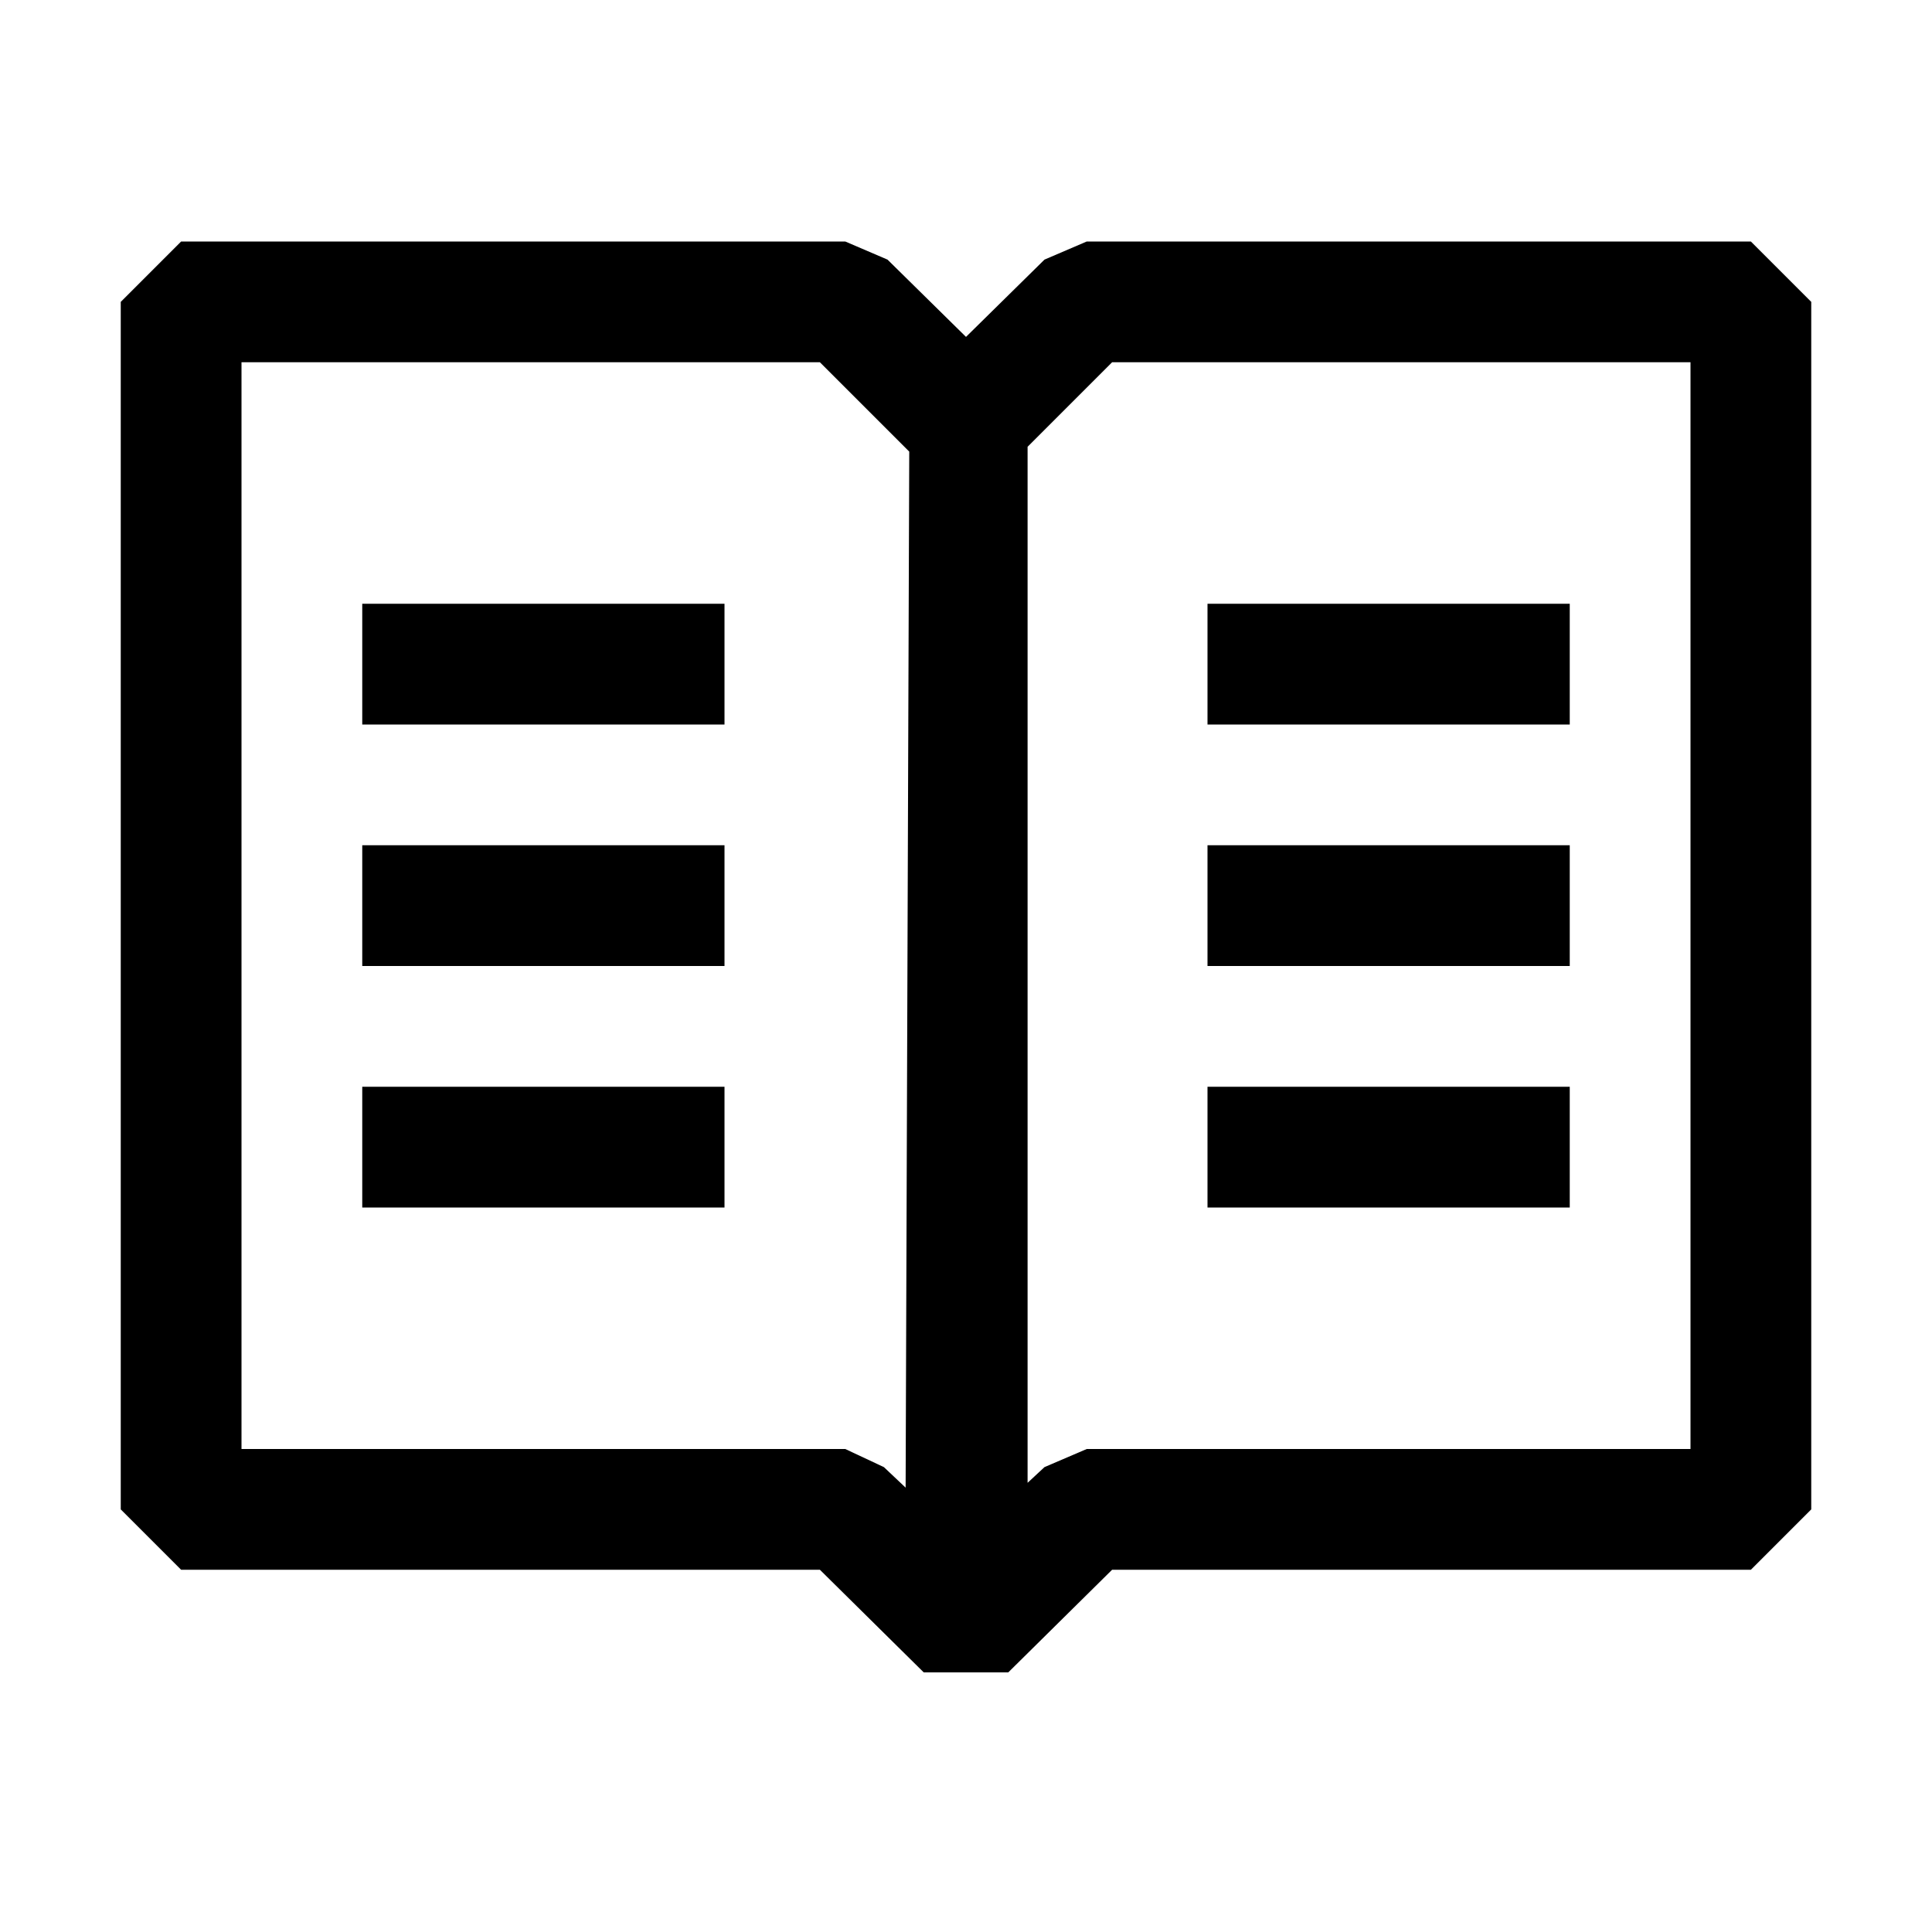
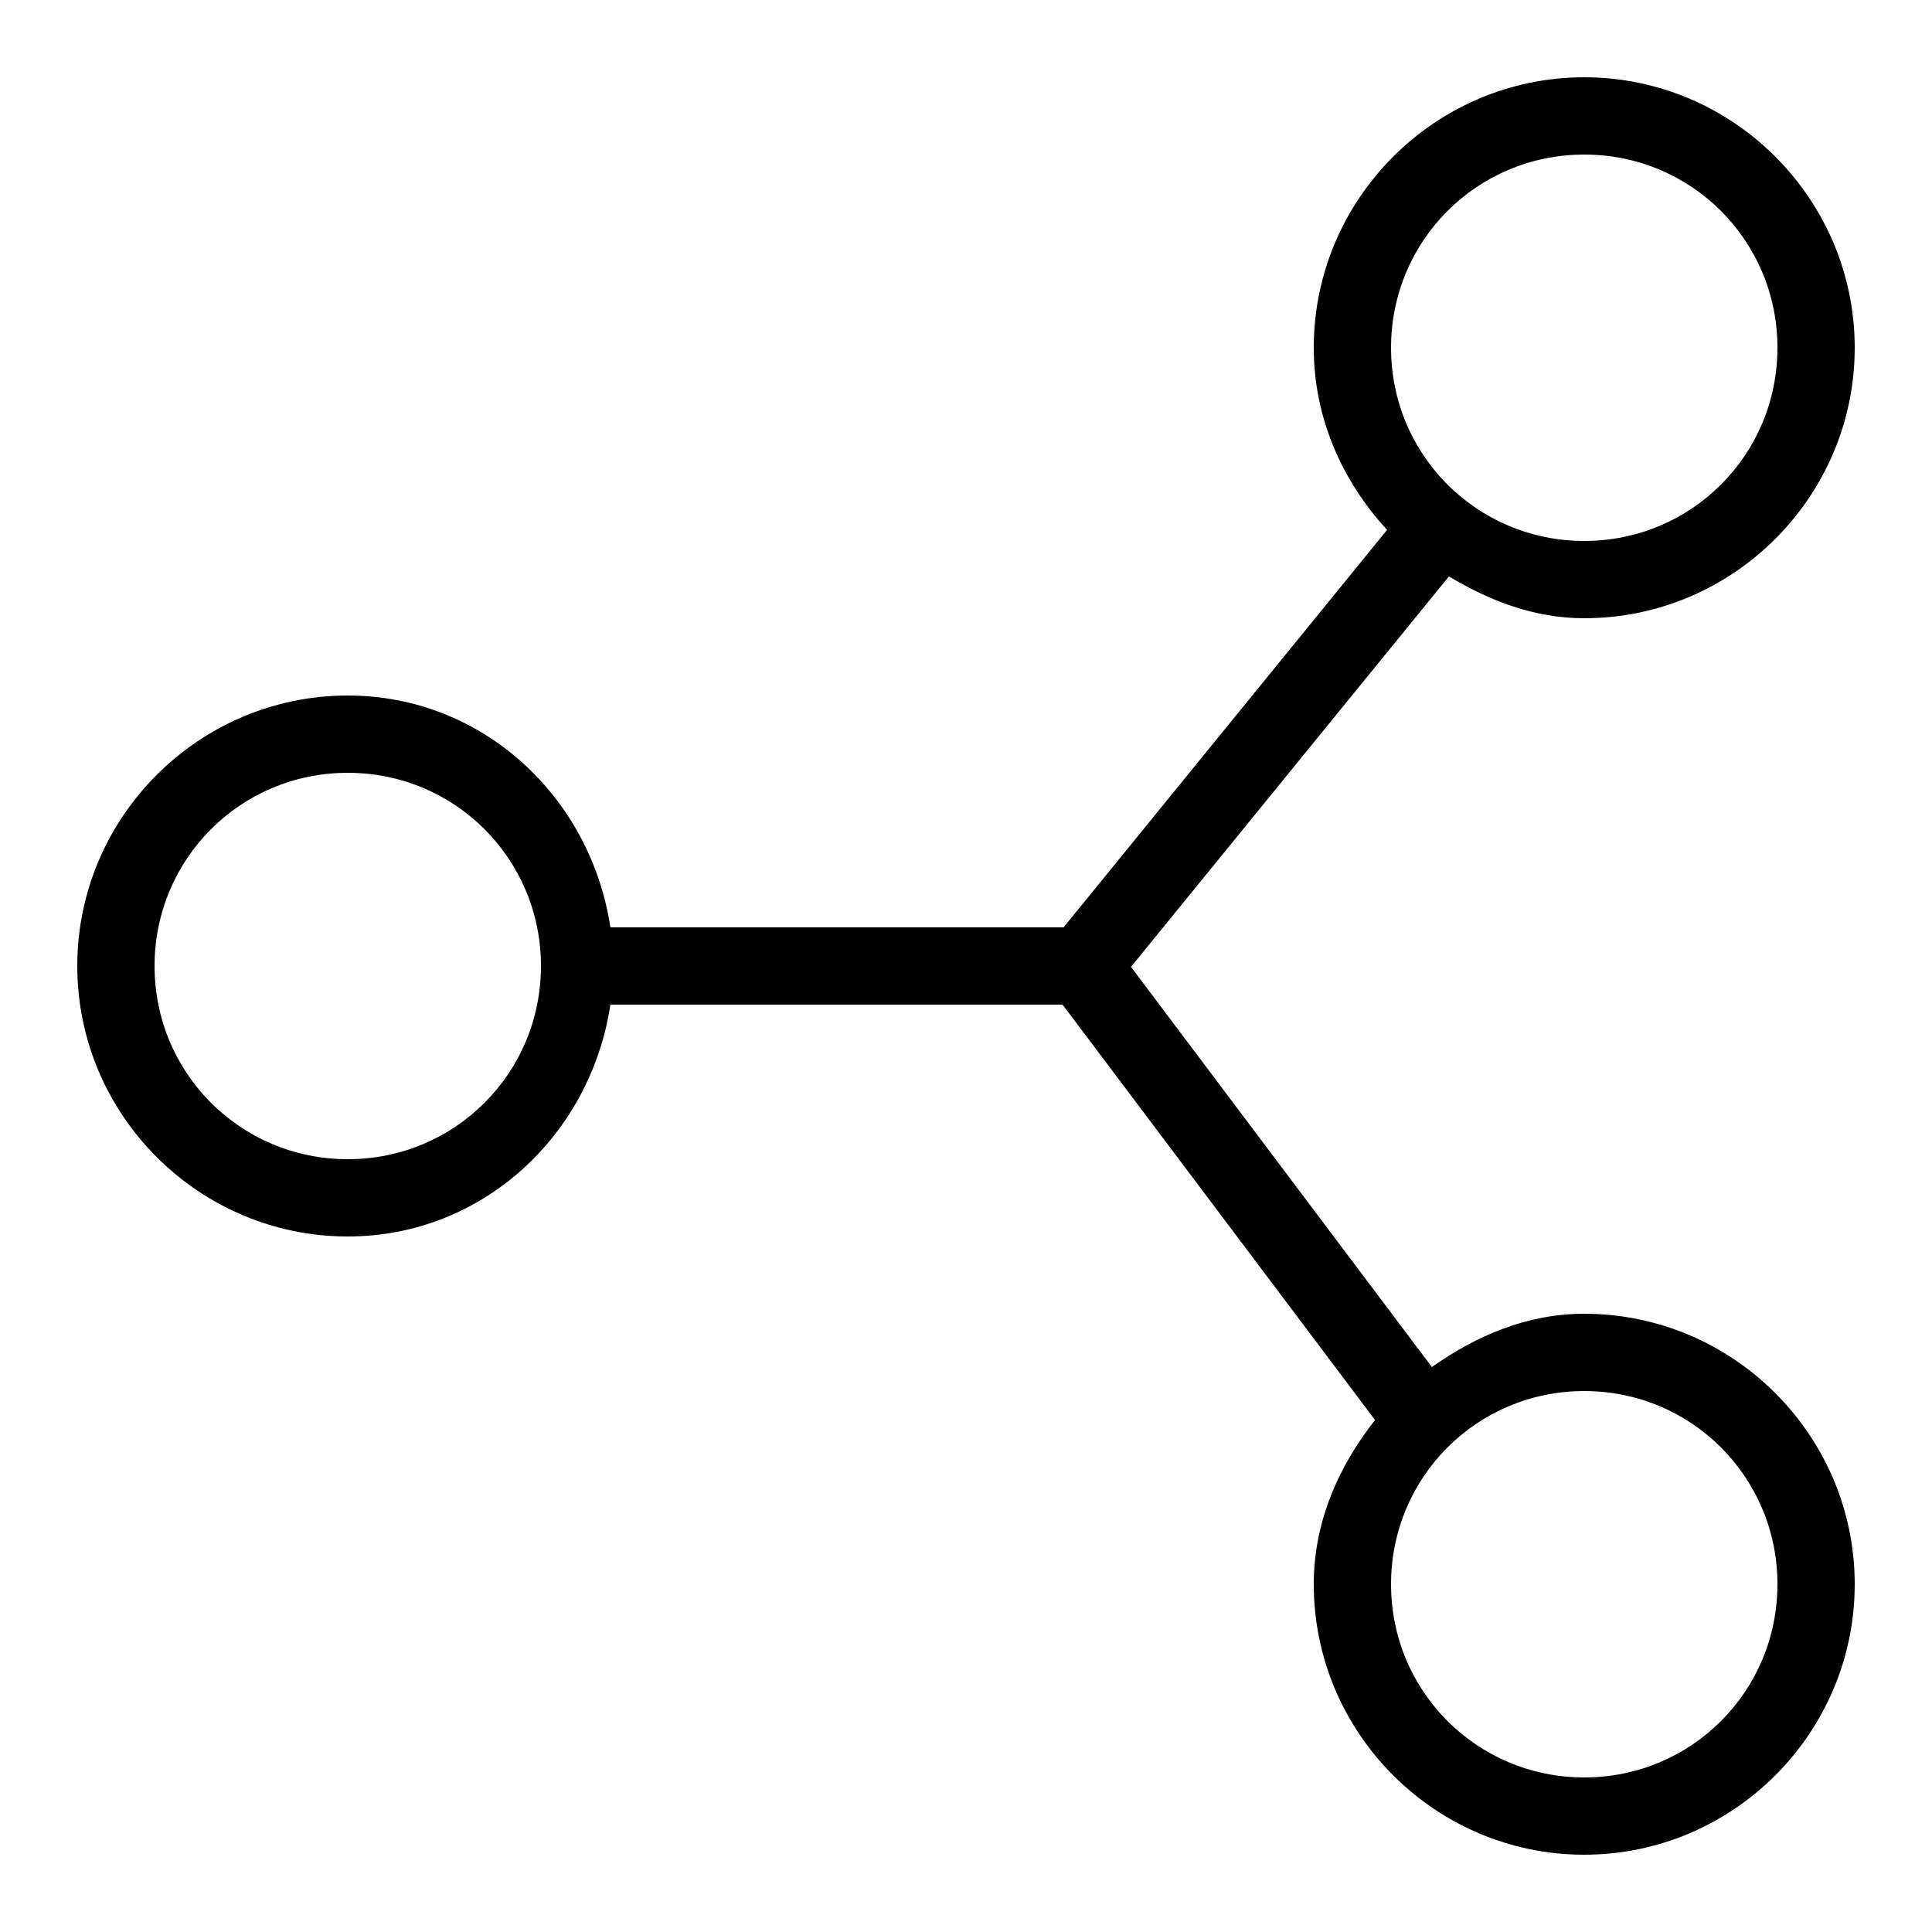
- <svg xmlns="http://www.w3.org/2000/svg" width="16" height="16" viewBox="0 0 16 16" fill="currentColor">
-   <path fill-rule="evenodd" clip-rule="evenodd" d="M14.5 2H9l-.35.15-.65.64-.65-.64L7 2H1.5l-.5.5v10l.5.5h5.29l.86.85h.7l.86-.85h5.29l.5-.5v-10l-.5-.5zm-7 10.32l-.18-.17L7 12H2V3h4.79l.74.74-.03 8.58zM14 12H9l-.35.15-.14.13V3.7l.7-.7H14v9zM6 5H3v1h3V5zm0 4H3v1h3V9zM3 7h3v1H3V7zm10-2h-3v1h3V5zm-3 2h3v1h-3V7zm0 2h3v1h-3V9z" />
+ <svg xmlns="http://www.w3.org/2000/svg" x="0px" y="0px" width="100" height="100" viewBox="0 0 50 50">
+   <path d="M 41 2 C 37.146 2 34 5.146 34 9 C 34 10.827 34.745 12.464 35.898 13.713 L 27.525 24 L 15.797 24 C 15.29 20.637 12.5 18 9 18 C 5.146 18 2 21.146 2 25 C 2 28.854 5.146 32 9 32 C 12.5 32 15.29 29.363 15.797 26 L 27.5 26 L 35.586 36.75 C 34.649 37.941 34 39.374 34 41 C 34 44.854 37.146 48 41 48 C 44.854 48 48 44.854 48 41 C 48 37.146 44.854 34 41 34 C 39.506 34 38.196 34.576 37.057 35.379 L 29.27 25.023 L 37.498 14.918 C 38.545 15.543 39.697 16 41 16 C 44.854 16 48 12.854 48 9 C 48 5.146 44.854 2 41 2 z M 41 4 C 43.773 4 46 6.227 46 9 C 46 11.773 43.773 14 41 14 C 38.227 14 36 11.773 36 9 C 36 6.227 38.227 4 41 4 z M 9 20 C 11.773 20 14 22.227 14 25 C 14 27.773 11.773 30 9 30 C 6.227 30 4 27.773 4 25 C 4 22.227 6.227 20 9 20 z M 41 36 C 43.773 36 46 38.227 46 41 C 46 43.773 43.773 46 41 46 C 38.227 46 36 43.773 36 41 C 36 38.227 38.227 36 41 36 z" />
</svg>
